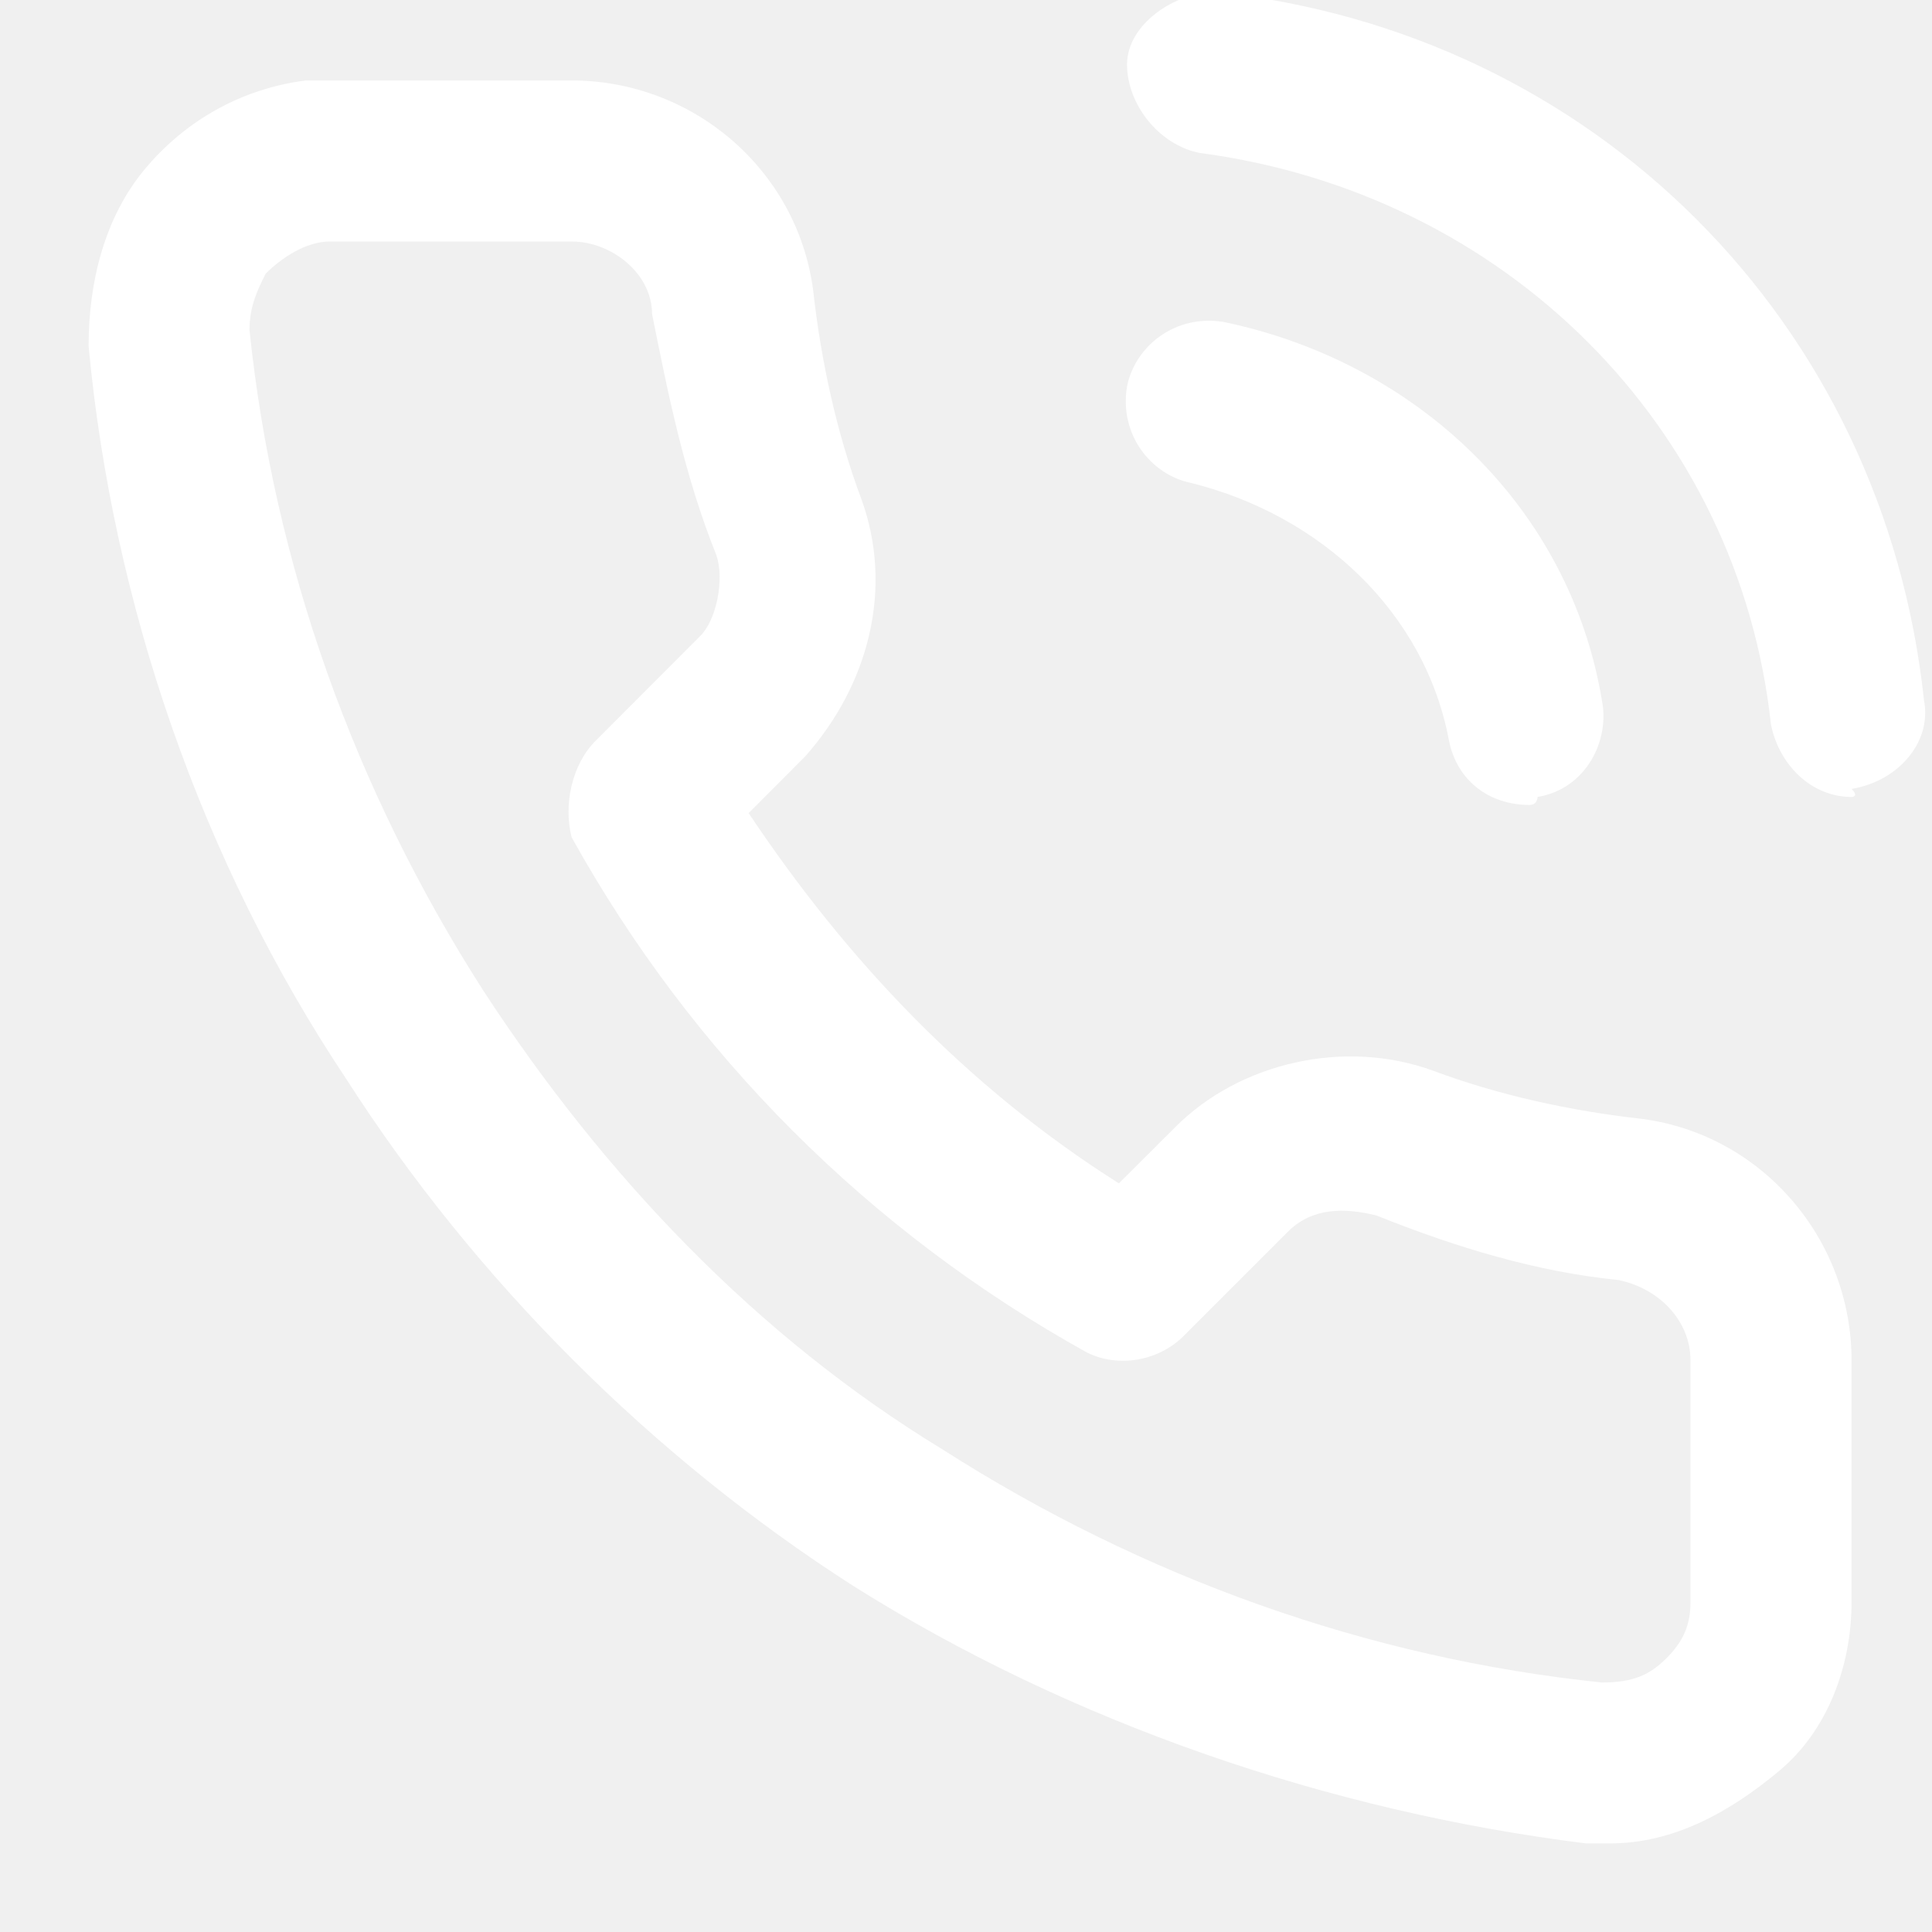
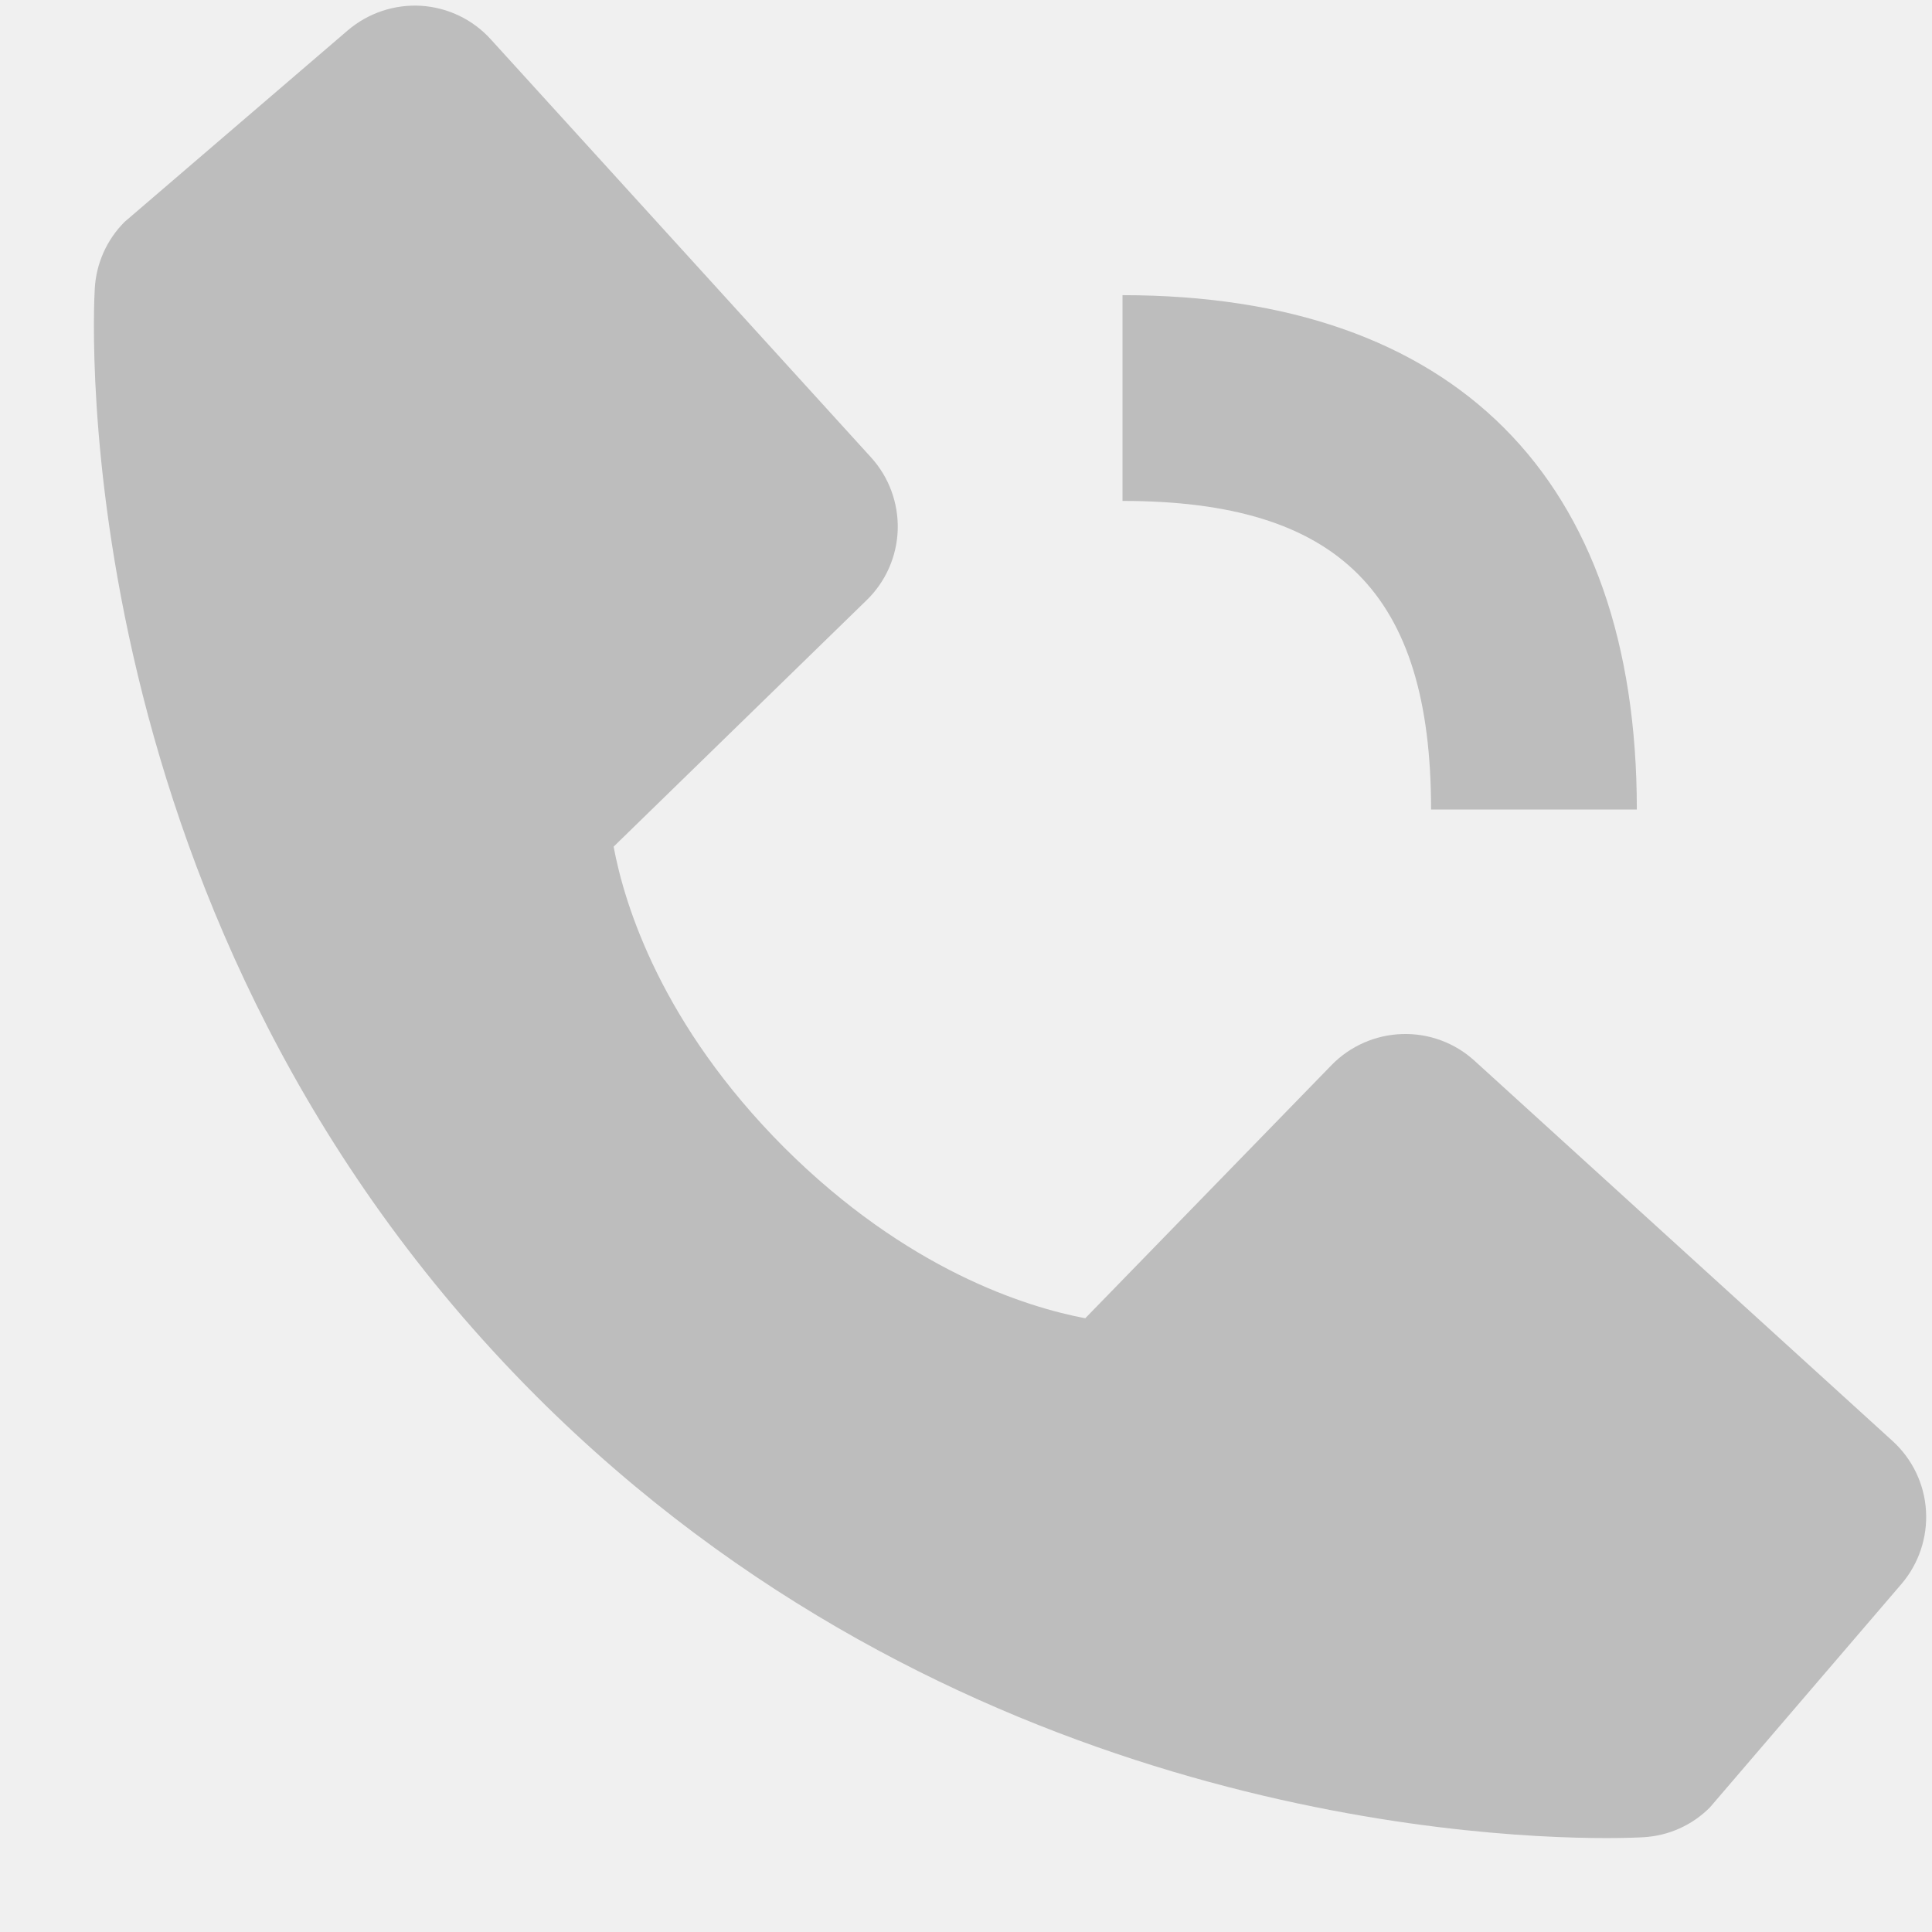
- <svg xmlns="http://www.w3.org/2000/svg" width="14" height="14" viewBox="0 0 14 14" fill="none">
-   <g clip-path="url(#clip0)">
-     <path d="M11.667 13.358C11.608 13.358 11.55 13.358 11.492 13.358C9.625 13.125 7.758 12.483 6.183 11.492C4.725 10.558 3.442 9.275 2.508 7.817C1.458 6.242 0.817 4.375 0.642 2.508C0.642 2.042 0.758 1.575 1.05 1.225C1.342 0.875 1.75 0.642 2.217 0.583C2.275 0.583 2.333 0.583 2.392 0.583H4.142C5.017 0.583 5.775 1.225 5.892 2.1C5.95 2.625 6.067 3.15 6.242 3.617C6.475 4.258 6.3 4.958 5.833 5.483L5.425 5.892C6.125 6.942 7 7.875 8.108 8.575L8.517 8.167C8.983 7.7 9.742 7.525 10.383 7.758C10.85 7.933 11.375 8.05 11.9 8.108C12.775 8.225 13.417 8.983 13.417 9.858V11.608C13.417 12.075 13.242 12.542 12.892 12.833C12.542 13.125 12.133 13.358 11.667 13.358ZM4.142 1.75H2.392C2.217 1.75 2.042 1.867 1.925 1.983C1.867 2.1 1.808 2.217 1.808 2.392C1.983 4.083 2.567 5.717 3.5 7.175C4.375 8.517 5.483 9.683 6.825 10.5C8.283 11.433 9.917 12.017 11.608 12.192C11.842 12.192 11.958 12.133 12.075 12.017C12.192 11.9 12.25 11.783 12.25 11.608V9.858C12.25 9.567 12.017 9.333 11.725 9.275C11.142 9.217 10.558 9.042 9.975 8.808C9.742 8.75 9.508 8.75 9.333 8.925L8.575 9.683C8.4 9.858 8.108 9.917 7.875 9.8C6.3 8.925 5.017 7.642 4.142 6.067C4.083 5.833 4.142 5.542 4.317 5.367L5.075 4.608C5.192 4.492 5.25 4.2 5.192 4.025C4.958 3.442 4.842 2.858 4.725 2.275C4.725 1.983 4.433 1.75 4.142 1.75ZM11.083 5.833C10.792 5.833 10.558 5.658 10.5 5.367C10.325 4.433 9.567 3.733 8.633 3.5C8.342 3.442 8.108 3.15 8.167 2.8C8.225 2.508 8.517 2.275 8.867 2.333C10.267 2.625 11.375 3.675 11.608 5.075C11.667 5.367 11.492 5.717 11.142 5.775C11.142 5.775 11.142 5.833 11.083 5.833ZM13.417 5.775C13.125 5.775 12.892 5.542 12.833 5.25C12.6 3.092 10.908 1.4 8.692 1.108C8.4 1.05 8.167 0.758 8.167 0.467C8.167 0.175 8.517 -0.058 8.808 -0.058C11.55 0.233 13.65 2.333 13.942 5.075C14 5.367 13.767 5.658 13.417 5.717C13.475 5.775 13.417 5.775 13.417 5.775Z" fill="white" />
-   </g>
-   <defs>
-     <clipPath id="clip0">
-       <rect width="14" height="14" fill="white" />
-     </clipPath>
-   </defs>
+ <svg xmlns="http://www.w3.org/2000/svg" width="18" height="18" viewBox="0 0 18 18" fill="none">
+   <path d="M10.458 4.667C12.474 4.667 13.333 5.526 13.333 7.542H15.25C15.25 4.451 13.549 2.75 10.458 2.75V4.667ZM13.738 9.883C13.554 9.715 13.312 9.626 13.063 9.634C12.814 9.642 12.578 9.746 12.405 9.924L10.111 12.282C9.559 12.177 8.45 11.831 7.307 10.692C6.165 9.548 5.819 8.436 5.717 7.888L8.073 5.593C8.252 5.42 8.356 5.184 8.364 4.935C8.371 4.686 8.282 4.444 8.114 4.26L4.573 0.367C4.406 0.182 4.173 0.07 3.924 0.054C3.675 0.039 3.43 0.121 3.24 0.283L1.161 2.067C0.995 2.233 0.896 2.454 0.883 2.689C0.868 2.928 0.594 8.603 4.995 13.006C8.834 16.844 13.643 17.125 14.967 17.125C15.161 17.125 15.28 17.119 15.311 17.117C15.546 17.104 15.767 17.005 15.932 16.838L17.715 14.758C17.877 14.569 17.959 14.323 17.944 14.075C17.929 13.826 17.817 13.593 17.632 13.425L13.738 9.883Z" fill="#BDBDBD" />
</svg>
